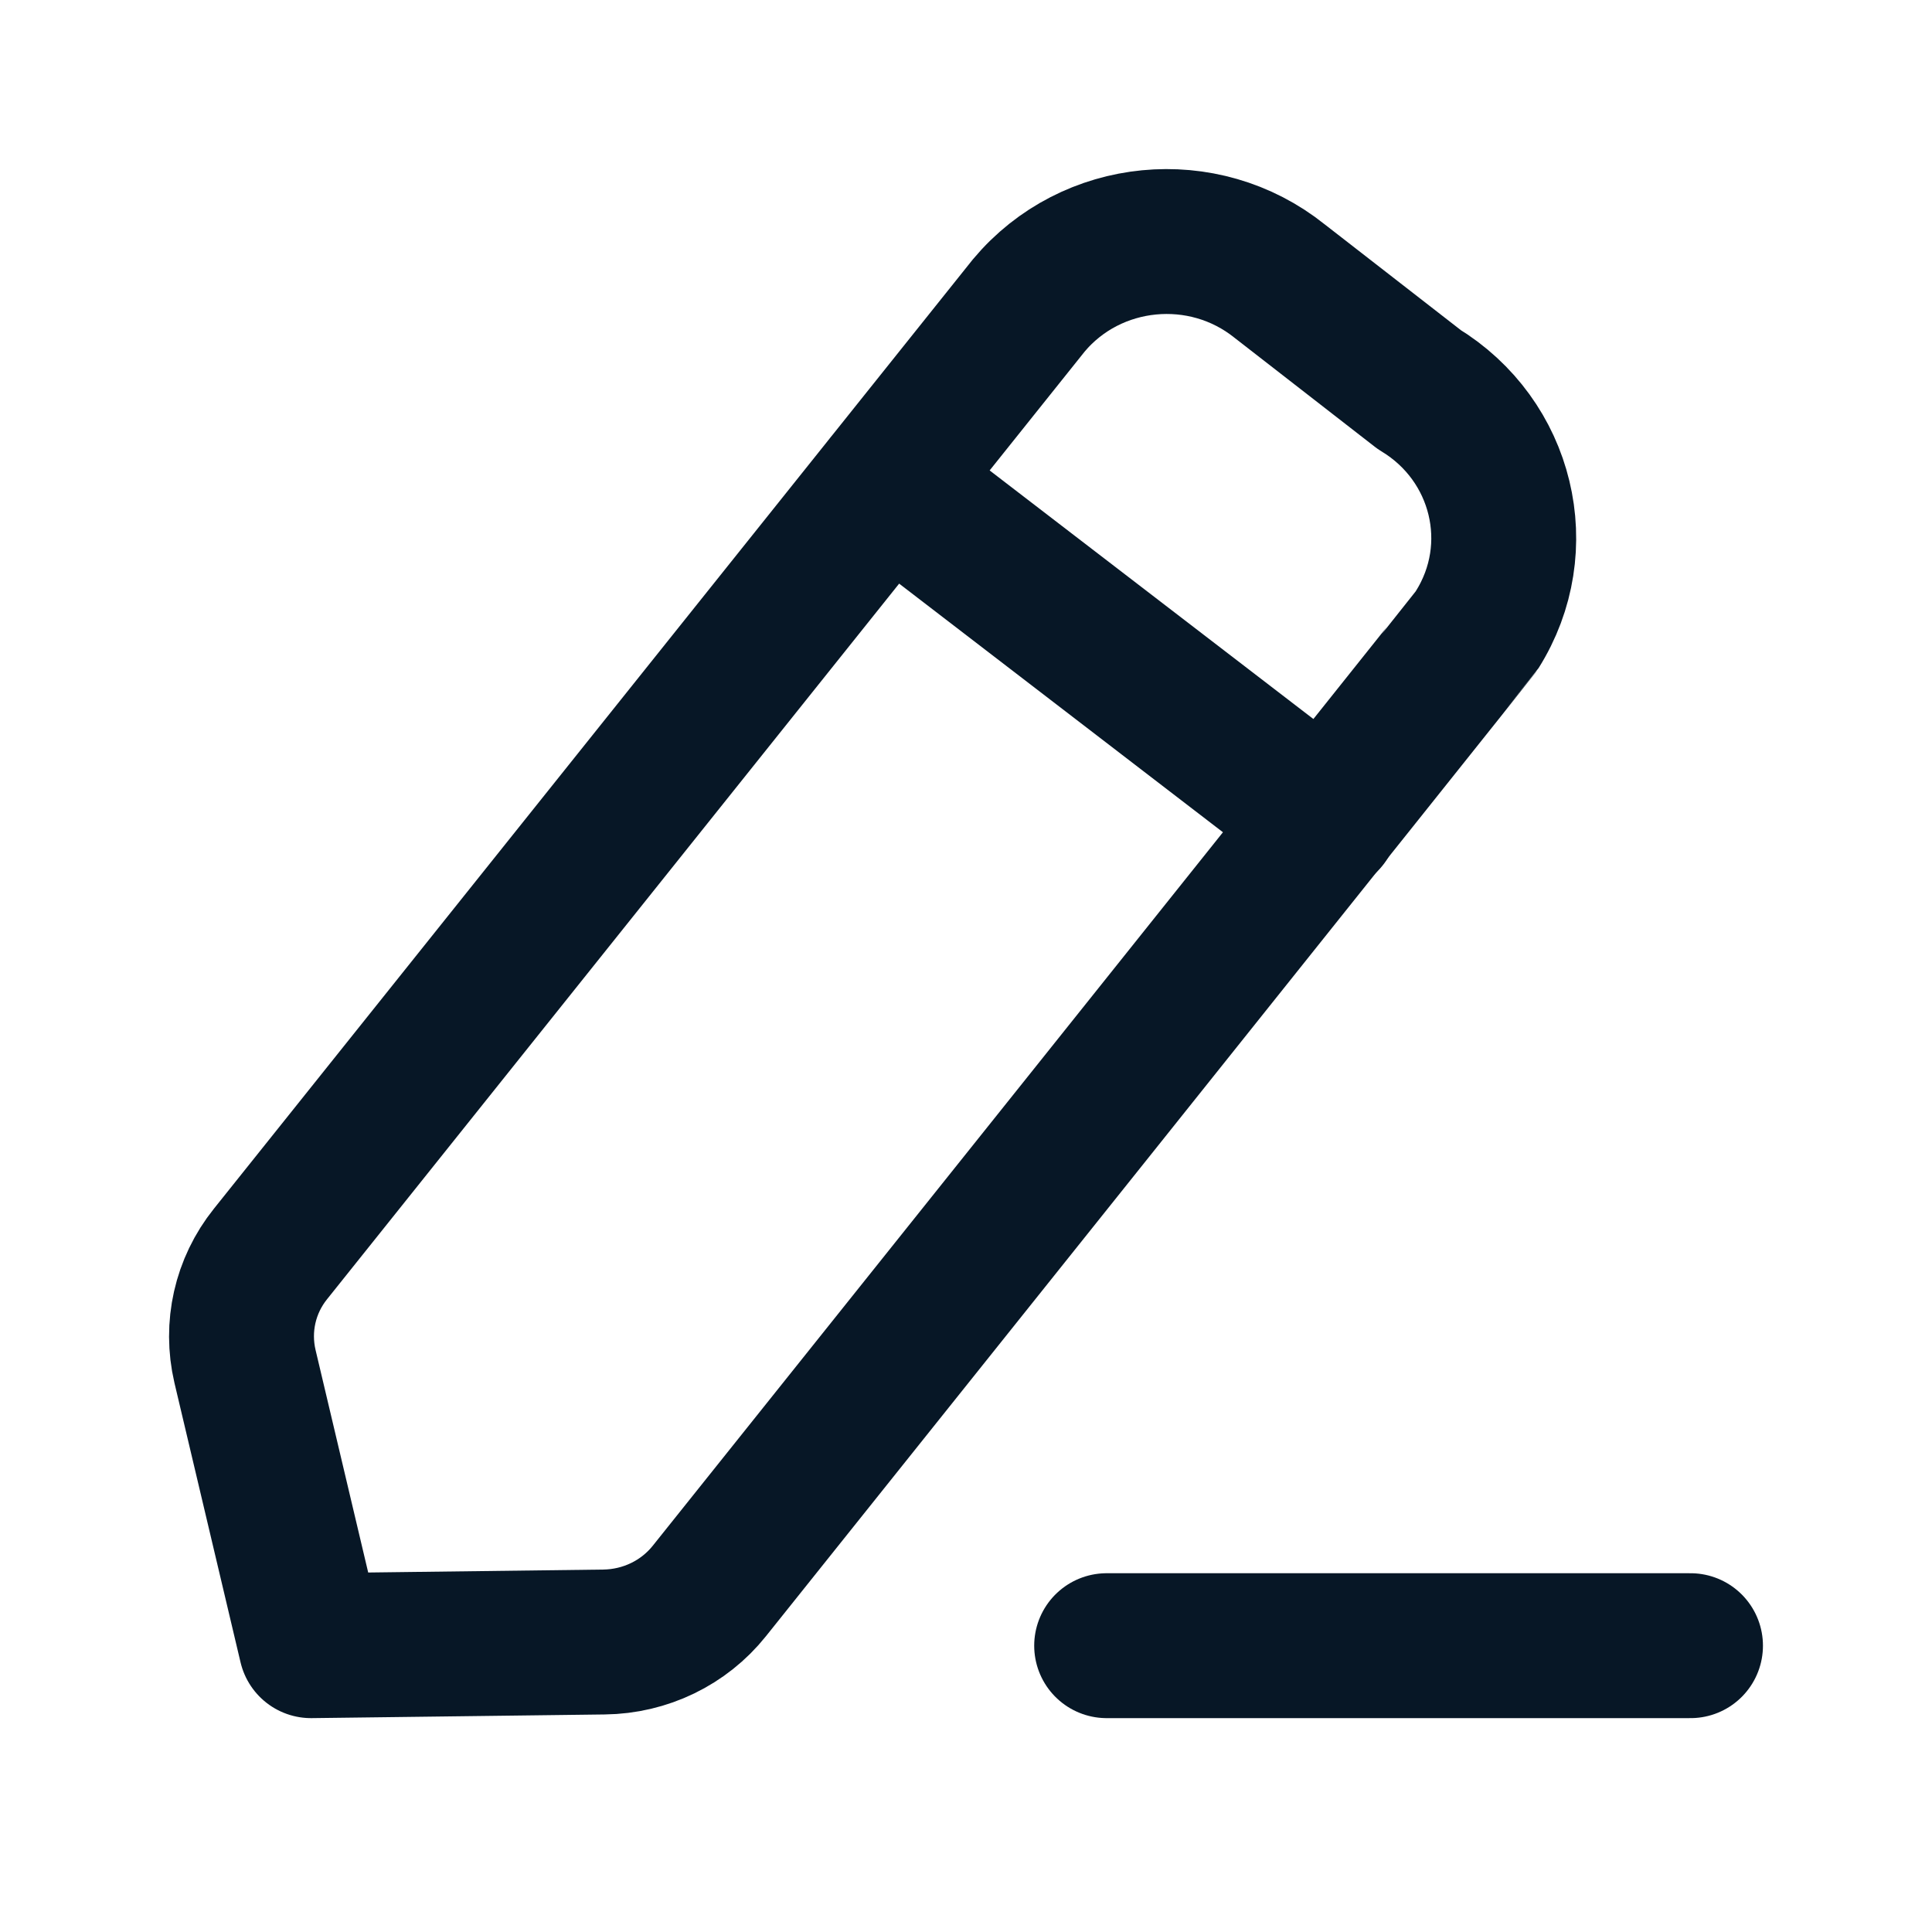
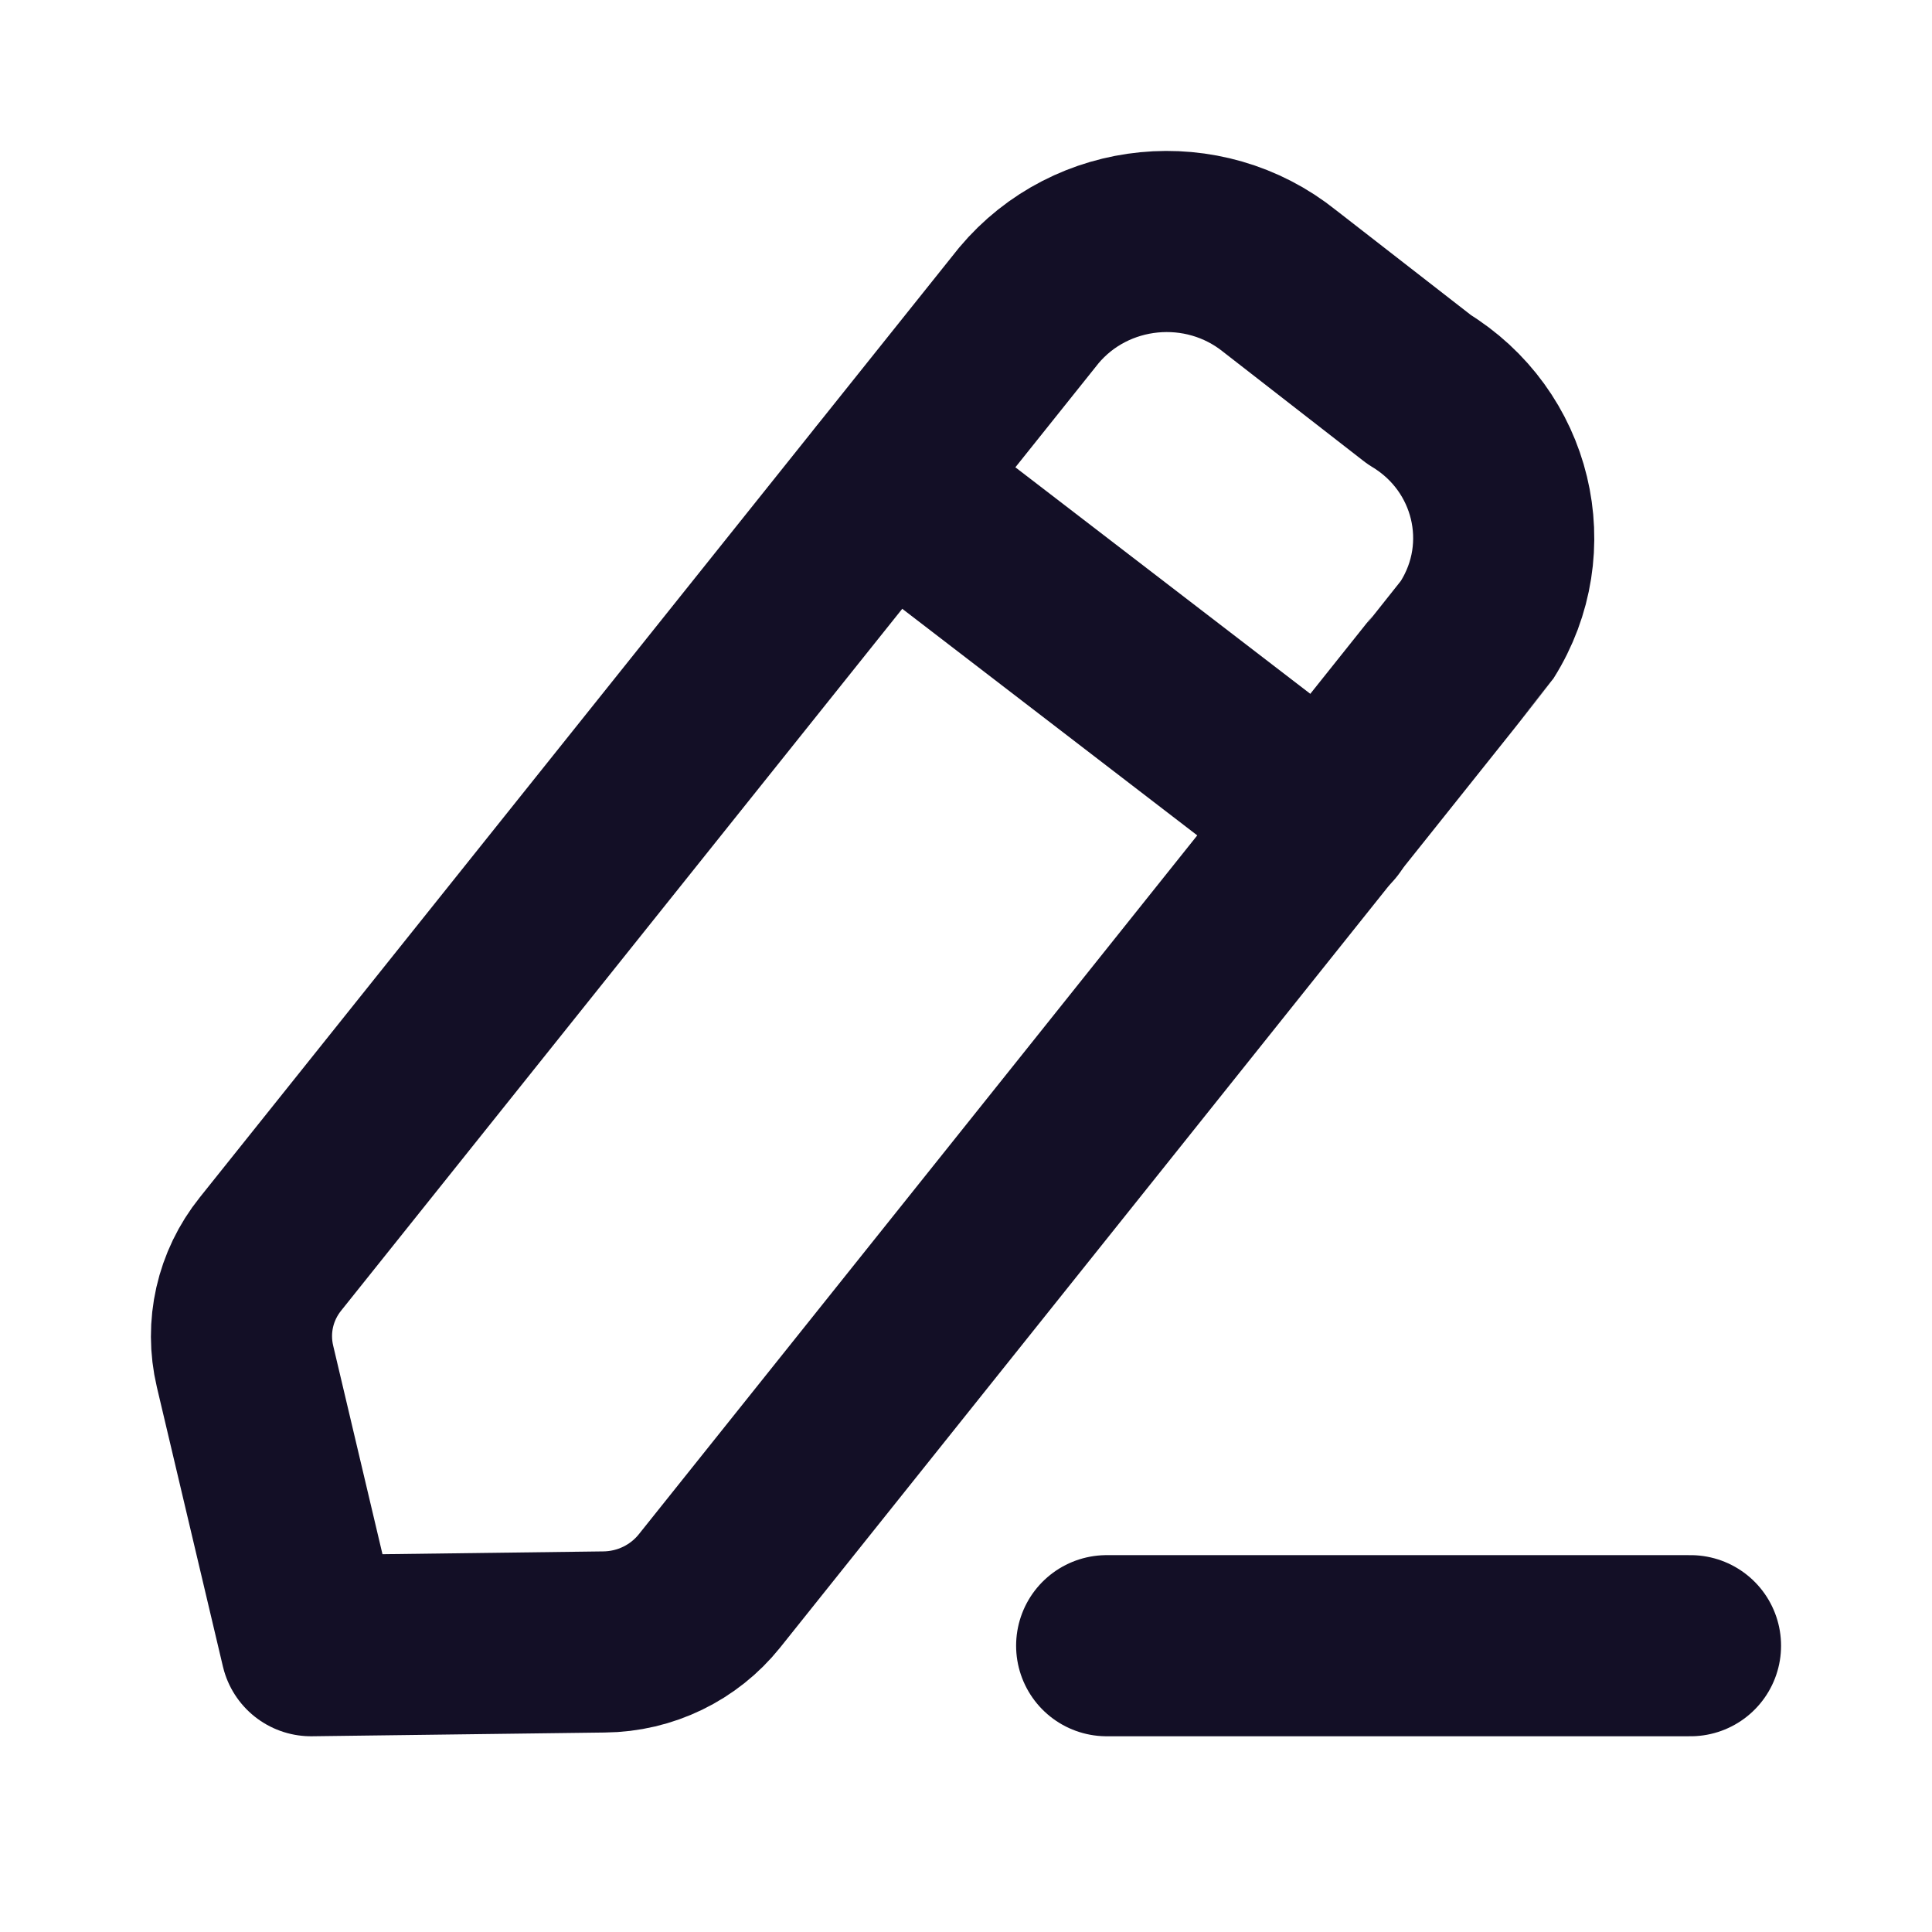
- <svg xmlns="http://www.w3.org/2000/svg" width="20" height="20" viewBox="0 0 20 20" fill="none">
-   <path d="M11.456 17.036H17.5" stroke="#071726" stroke-width="1.5" stroke-linecap="round" stroke-linejoin="round" />
-   <path fill-rule="evenodd" clip-rule="evenodd" d="M10.65 3.162C11.296 2.39 12.458 2.277 13.247 2.91C13.29 2.944 14.691 4.032 14.691 4.032C15.557 4.556 15.827 5.669 15.291 6.519C15.263 6.564 7.343 16.47 7.343 16.47C7.08 16.799 6.68 16.993 6.252 16.998L3.22 17.036L2.536 14.144C2.441 13.737 2.536 13.31 2.8 12.981L10.65 3.162Z" stroke="#071726" stroke-width="1.5" stroke-linecap="round" stroke-linejoin="round" />
-   <path d="M9.184 5.001L13.728 8.49" stroke="#071726" stroke-width="1.5" stroke-linecap="round" stroke-linejoin="round" />
+ <svg xmlns="http://www.w3.org/2000/svg" width="16" height="16" viewBox="0 0 16 16" fill="none">
+   <path d="M9.165 13.629H14" stroke="#130F26" stroke-width="1.5" stroke-linecap="round" stroke-linejoin="round" />
+   <path fill-rule="evenodd" clip-rule="evenodd" d="M8.52 2.53C9.037 1.912 9.967 1.821 10.598 2.328C10.632 2.355 11.753 3.226 11.753 3.226C12.446 3.645 12.661 4.535 12.233 5.215C12.21 5.251 5.875 13.176 5.875 13.176C5.664 13.439 5.344 13.595 5.002 13.598L2.576 13.629L2.029 11.315C1.952 10.989 2.029 10.648 2.24 10.385L8.52 2.53Z" stroke="#130F26" stroke-width="1.5" stroke-linecap="round" stroke-linejoin="round" />
+   <path d="M7.347 4L10.982 6.792" stroke="#130F26" stroke-width="1.5" stroke-linecap="round" stroke-linejoin="round" />
</svg>
